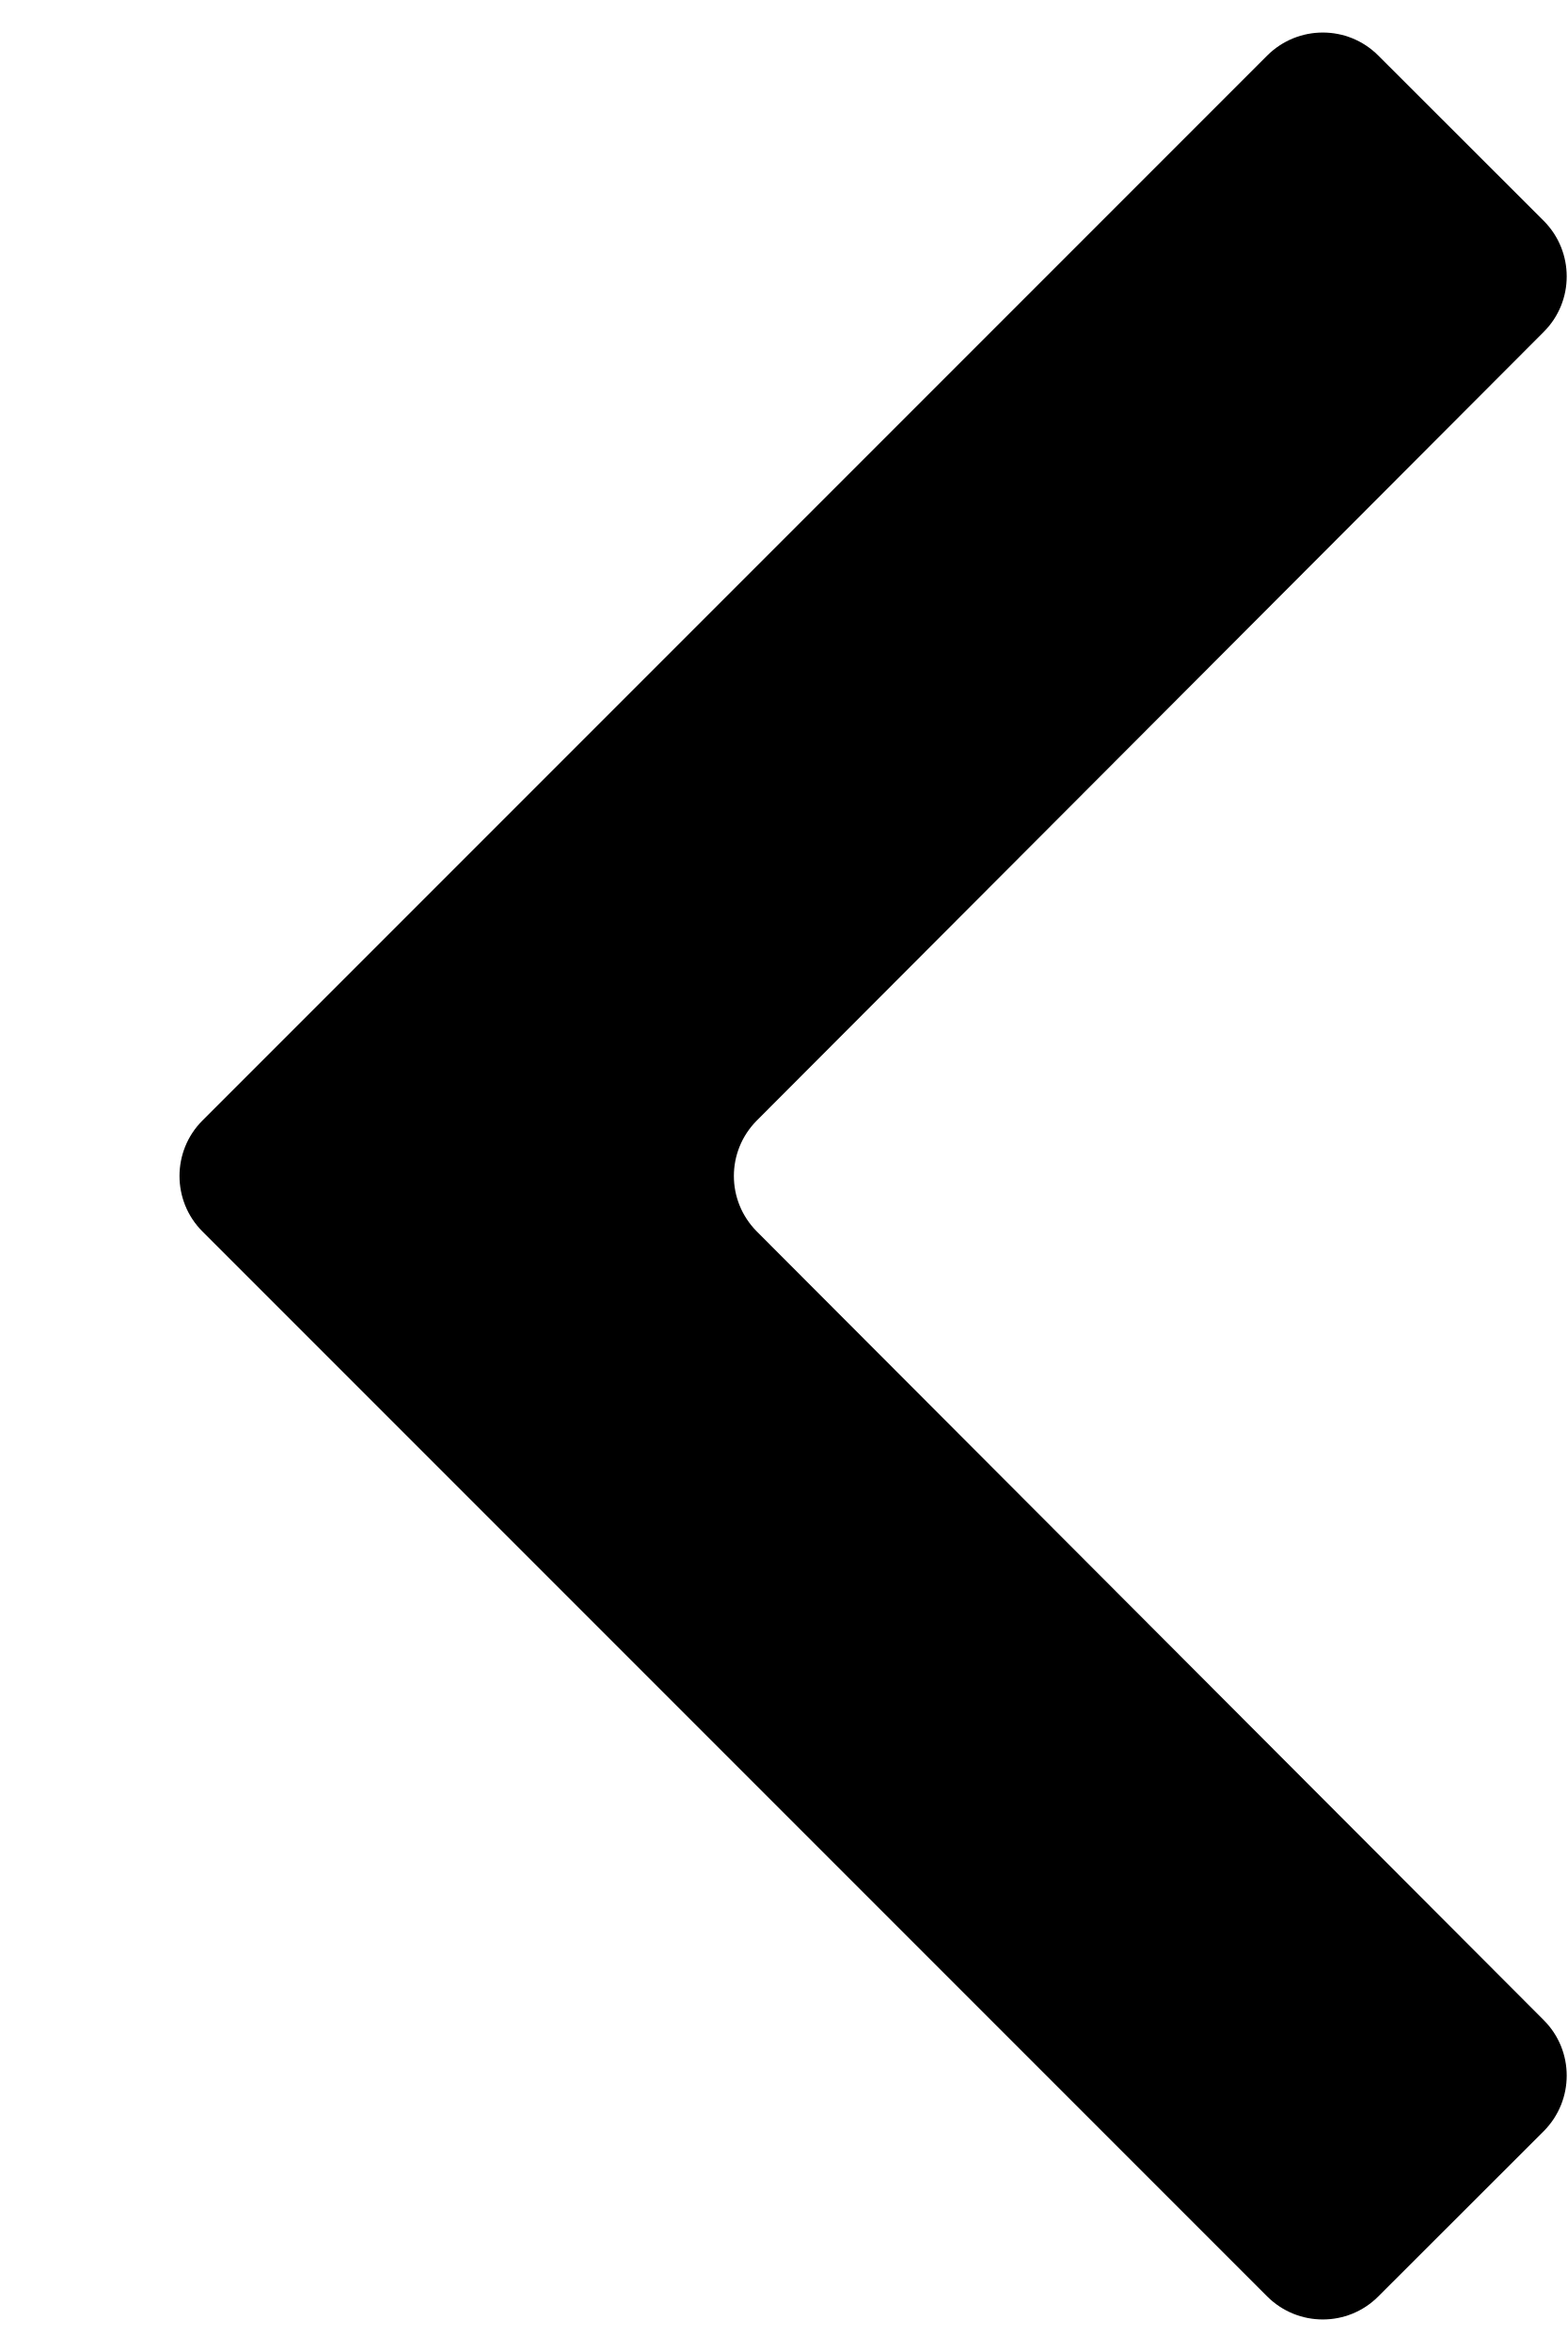
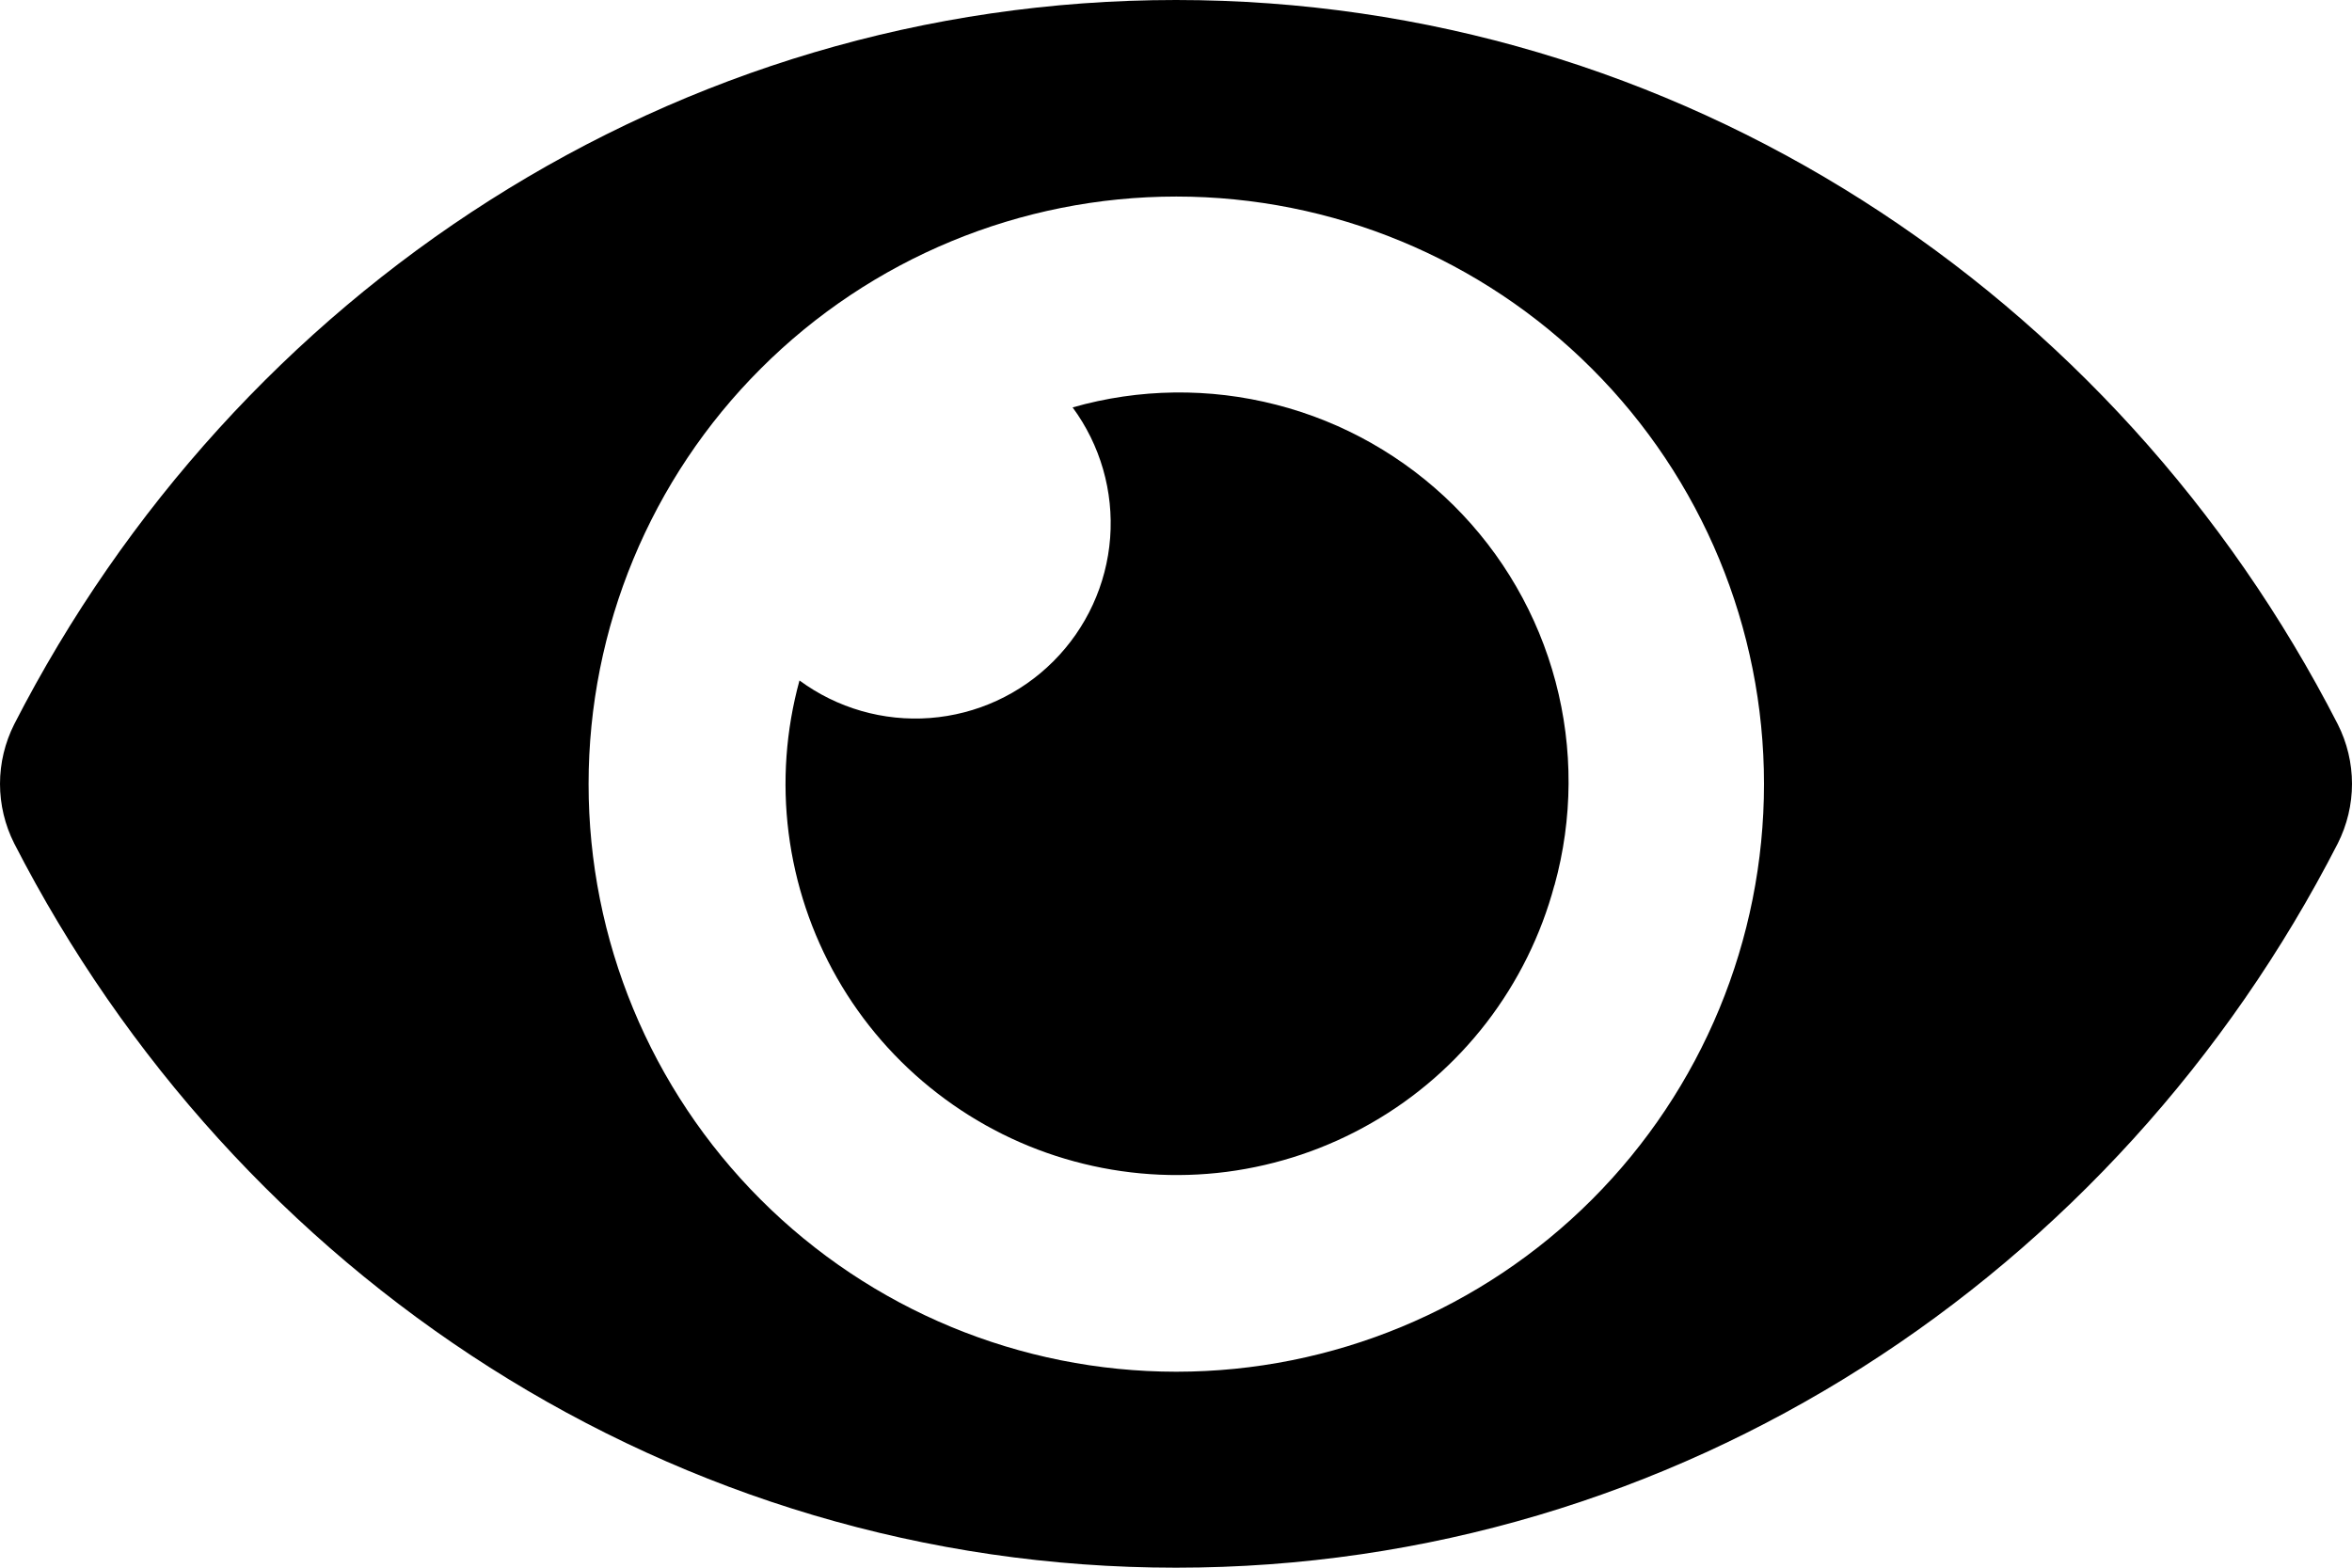
- <svg xmlns="http://www.w3.org/2000/svg" width="8" height="12" viewBox="0 0 8 12" fill="none">
-   <path d="M7.878 1.127C8.034 1.284 8.034 1.537 7.878 1.693L3.862 5.717C3.706 5.874 3.706 6.126 3.862 6.283L7.878 10.307C8.034 10.463 8.034 10.716 7.878 10.873L7.033 11.717C6.877 11.873 6.624 11.873 6.467 11.717L1.033 6.283C0.877 6.127 0.877 5.873 1.033 5.717L6.467 0.283C6.624 0.127 6.877 0.127 7.033 0.283L7.878 1.127Z" fill="black" />
+ <svg xmlns="http://www.w3.org/2000/svg" width="24" height="16" viewBox="0 0 24 16" fill="none">
+   <path d="M23.855 7.392C21.595 2.983 17.122 0 12 0C6.878 0 2.403 2.985 0.145 7.392C0.05 7.581 3.8147e-05 7.789 3.8147e-05 8C3.8147e-05 8.211 0.05 8.42 0.145 8.608C2.405 13.017 6.878 16 12 16C17.122 16 21.597 13.015 23.855 8.608C23.95 8.419 24 8.211 24 8C24 7.789 23.95 7.58 23.855 7.392ZM12.006 14H12C10.41 13.999 8.885 13.367 7.761 12.242C6.637 11.117 6.005 9.592 6.006 8.001C6.006 6.411 6.638 4.886 7.763 3.762C8.887 2.637 10.413 2.006 12.003 2.006C13.593 2.006 15.118 2.637 16.243 3.762C17.368 4.886 18 6.411 18 8.001C18 9.592 17.369 11.117 16.245 12.242C15.121 13.367 13.596 13.999 12.006 14Z" fill="black" />
+   <path d="M15.861 9.036C15.725 9.543 15.49 10.018 15.17 10.435C14.85 10.851 14.451 11.2 13.995 11.461C13.54 11.723 13.038 11.892 12.517 11.96C11.997 12.027 11.468 11.991 10.961 11.853C10.454 11.716 9.98 11.479 9.565 11.158C9.149 10.837 8.801 10.437 8.541 9.981C8.281 9.525 8.113 9.022 8.047 8.501C7.981 7.98 8.019 7.452 8.158 6.945C8.542 7.228 9.015 7.364 9.49 7.328C9.965 7.292 10.412 7.087 10.749 6.749C11.086 6.412 11.292 5.965 11.328 5.49C11.364 5.015 11.228 4.542 10.945 4.158C11.624 3.964 12.341 3.955 13.024 4.131C13.707 4.306 14.331 4.661 14.832 5.157C15.333 5.654 15.692 6.275 15.873 6.957C16.054 7.639 16.05 8.357 15.862 9.036H15.861Z" fill="black" />
</svg>
